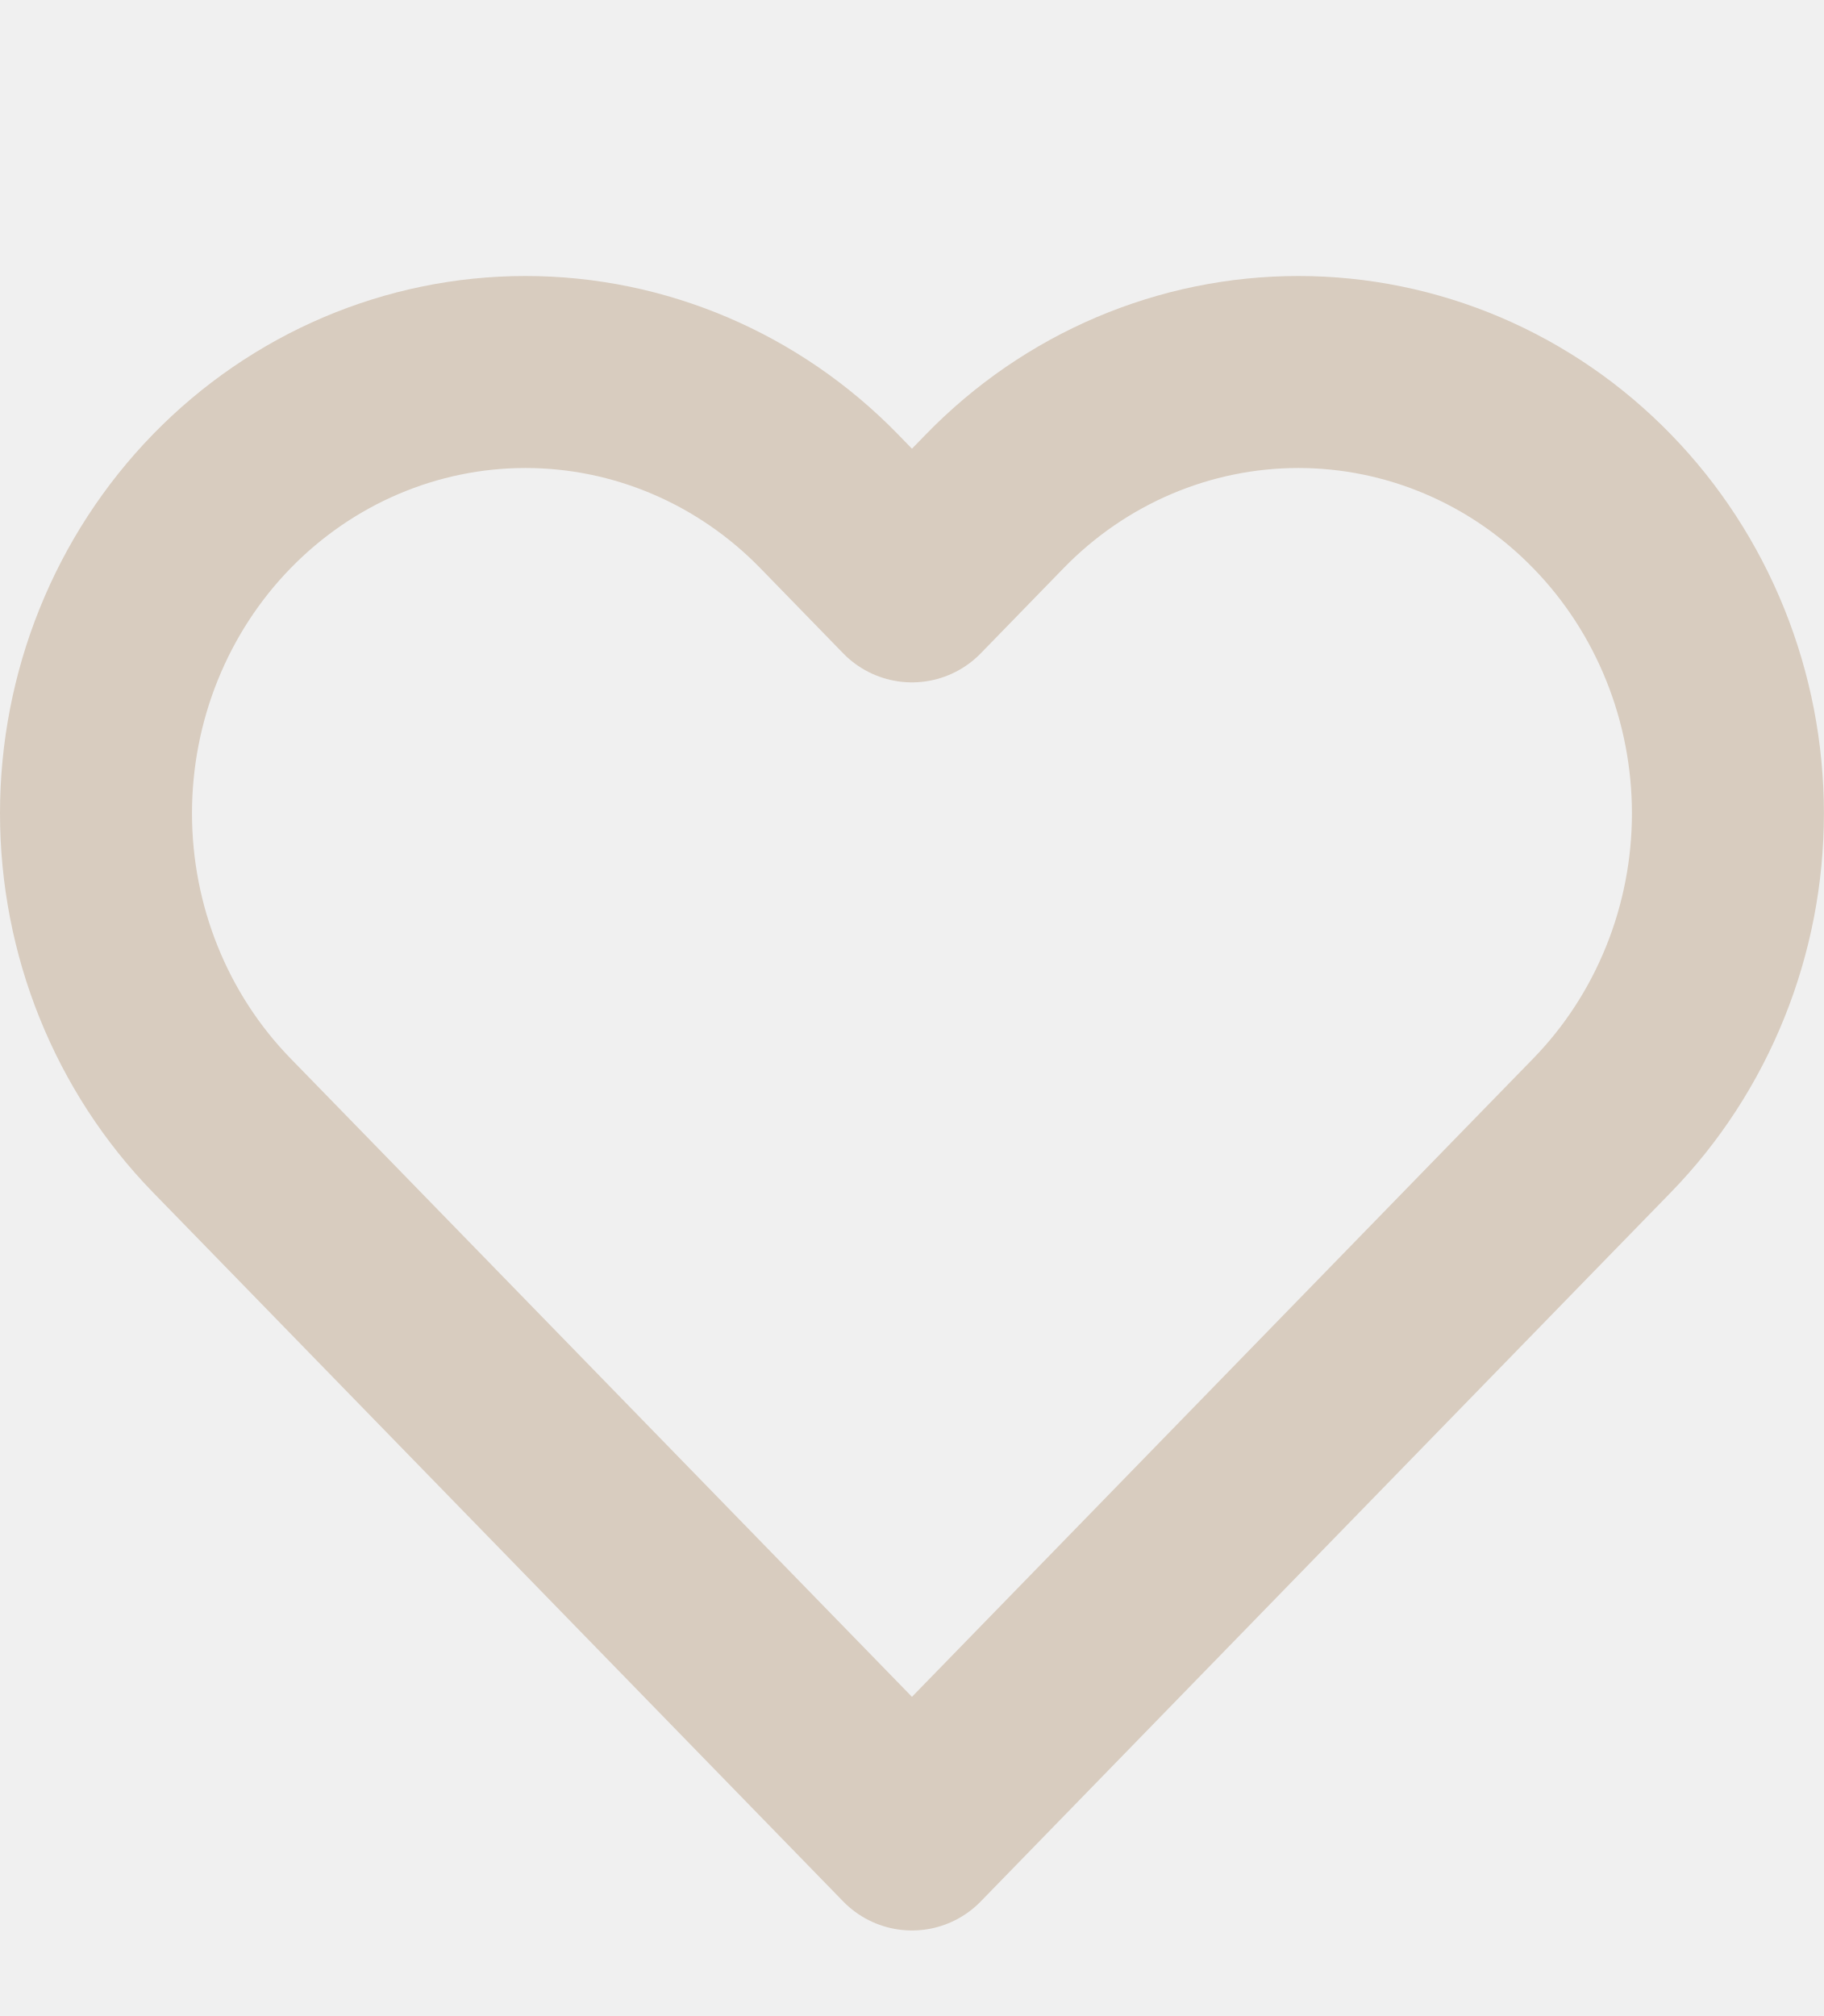
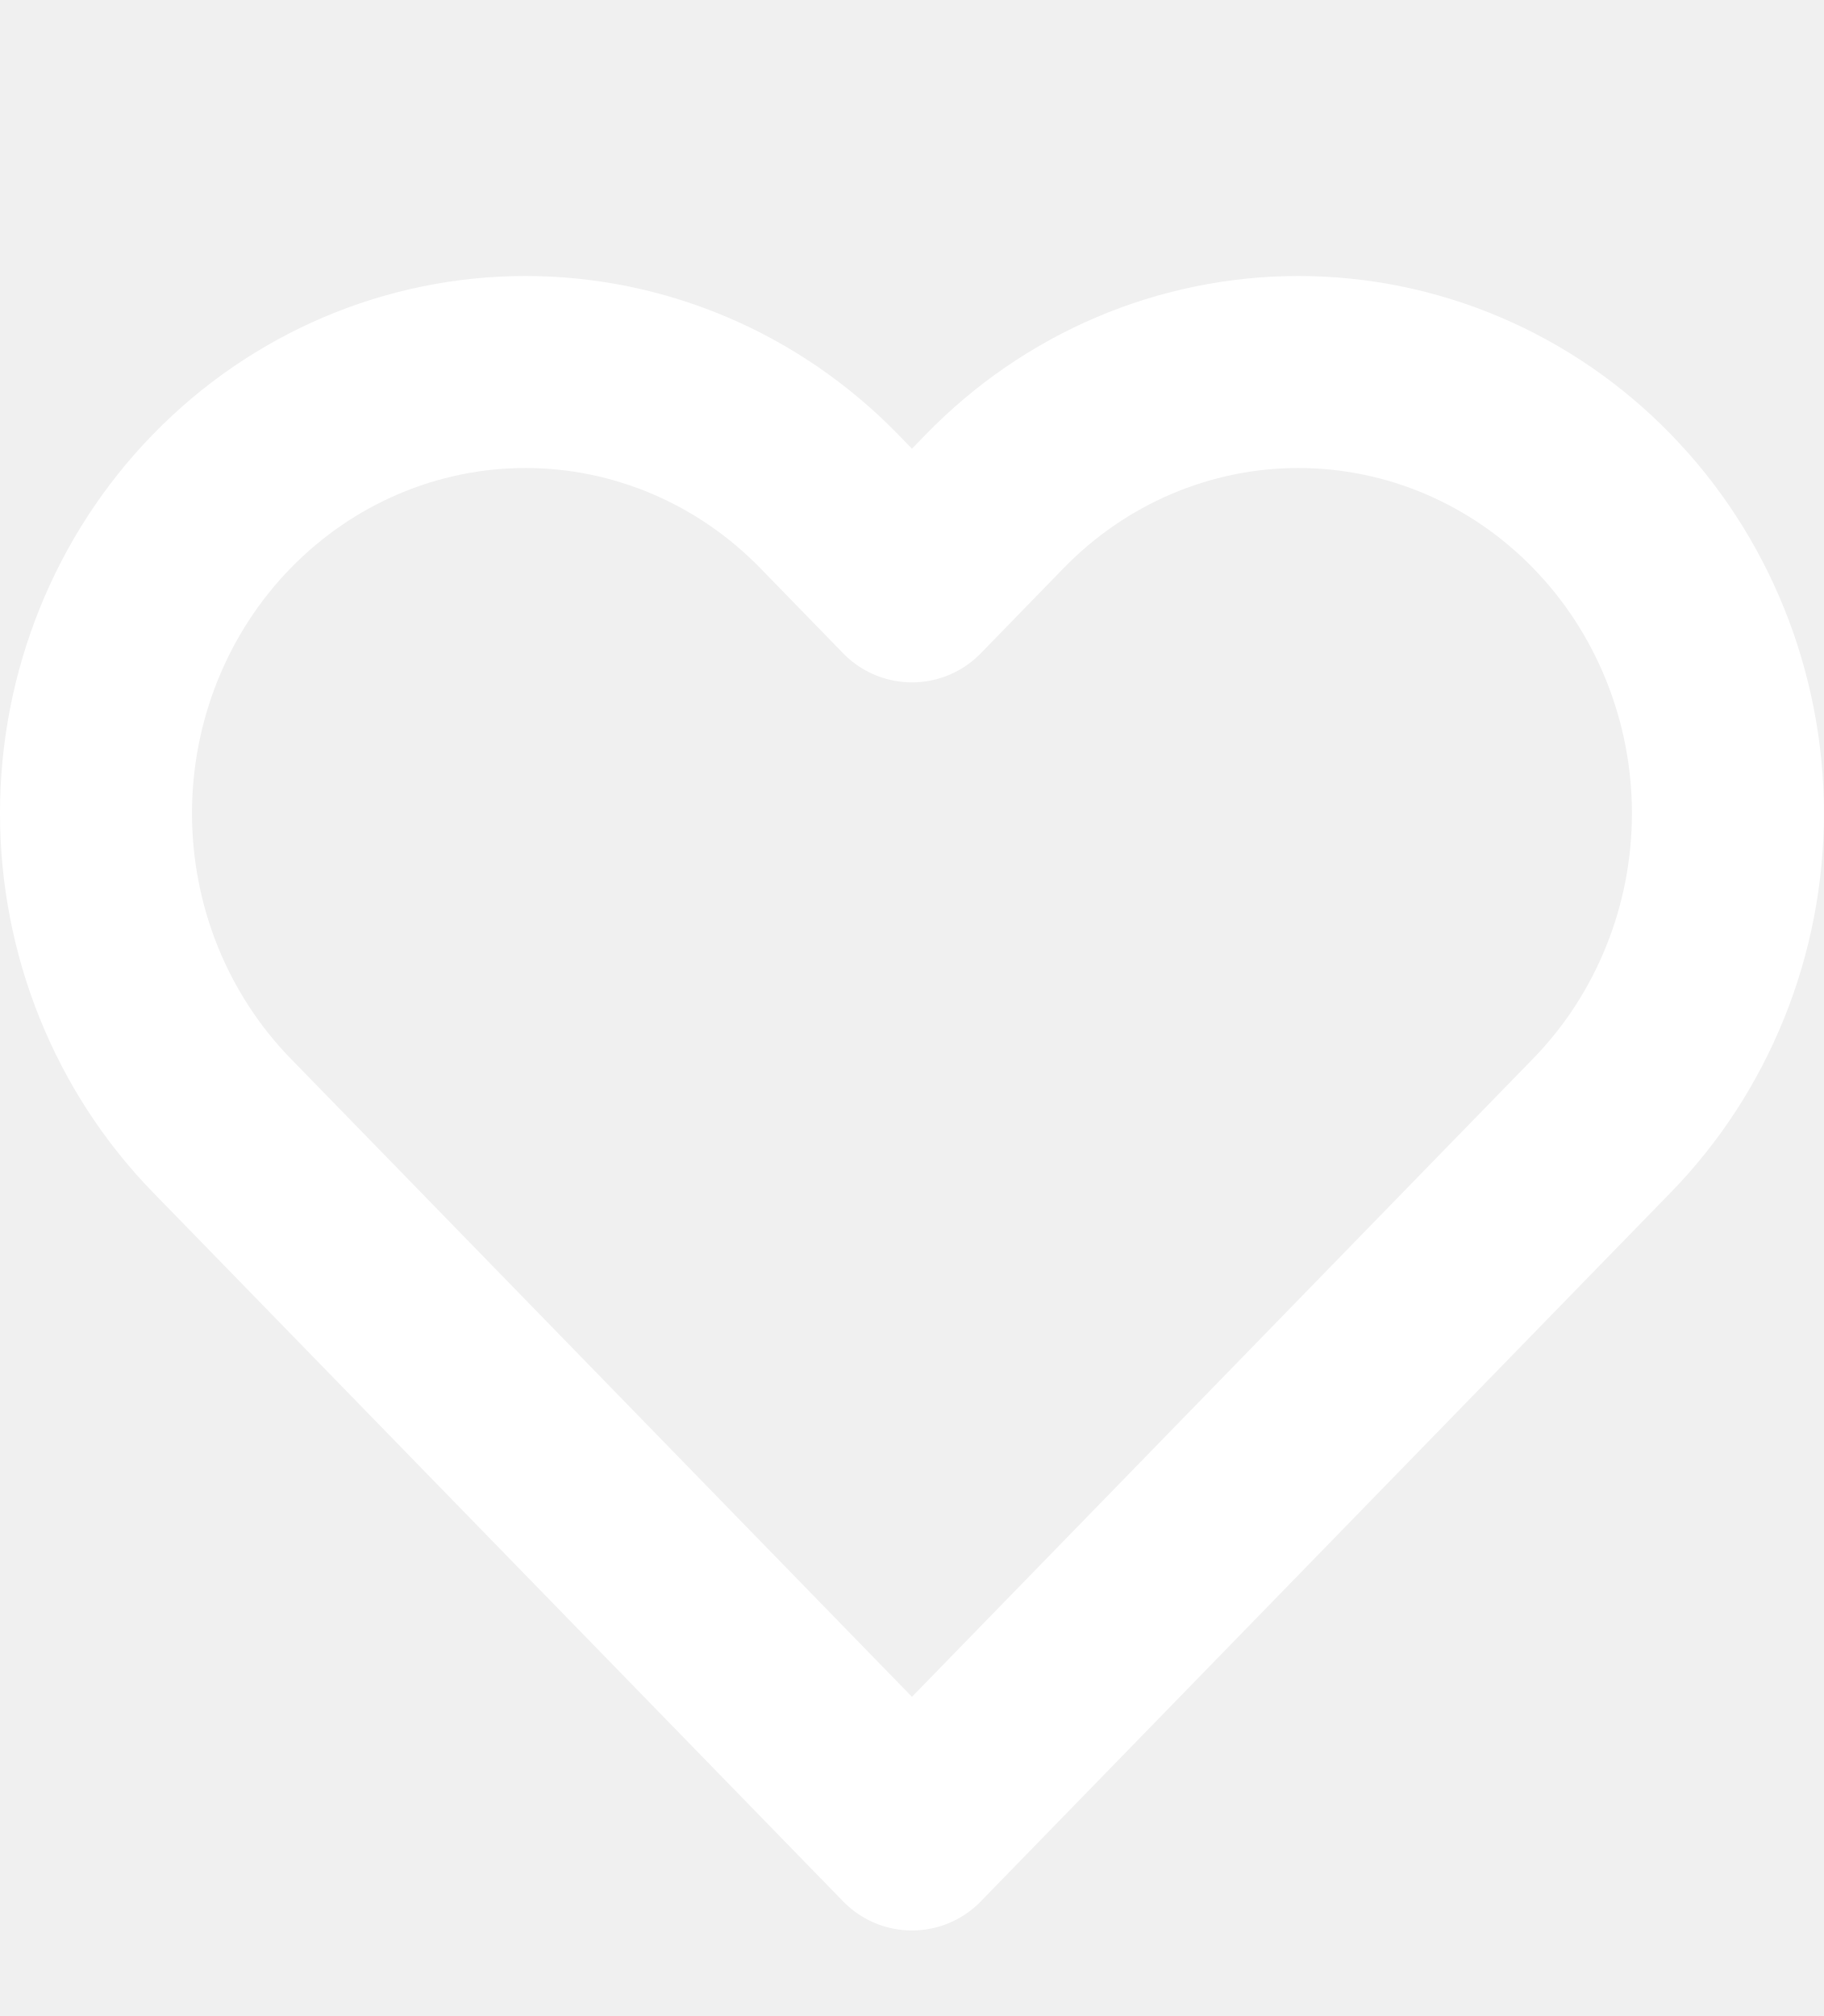
- <svg xmlns="http://www.w3.org/2000/svg" width="19" height="21" viewBox="0 0 19 16" fill="none">
-   <path d="M16.689 2.722C16.274 2.295 15.781 1.956 15.238 1.725C14.695 1.494 14.113 1.375 13.525 1.375C12.938 1.375 12.356 1.494 11.813 1.725C11.27 1.956 10.777 2.295 10.362 2.722L9.5 3.608L8.638 2.722C7.799 1.86 6.661 1.375 5.474 1.375C4.287 1.375 3.149 1.86 2.31 2.722C1.471 3.584 1 4.753 1 5.972C1 7.191 1.471 8.361 2.31 9.223L3.172 10.108L9.5 16.609L15.827 10.108L16.689 9.223C17.105 8.796 17.434 8.289 17.659 7.731C17.884 7.174 18 6.576 18 5.972C18 5.369 17.884 4.771 17.659 4.213C17.434 3.655 17.105 3.149 16.689 2.722Z" fill="none" stroke="#D8CCBF" stroke-width="2" stroke-linecap="round" stroke-linejoin="round" />
+ <svg xmlns="http://www.w3.org/2000/svg" width="19" height="21" viewBox="0 0 19 16" fill="white">
+   <path d="M16.689 2.722C16.274 2.295 15.781 1.956 15.238 1.725C14.695 1.494 14.113 1.375 13.525 1.375C12.938 1.375 12.356 1.494 11.813 1.725C11.27 1.956 10.777 2.295 10.362 2.722L9.5 3.608L8.638 2.722C7.799 1.86 6.661 1.375 5.474 1.375C4.287 1.375 3.149 1.86 2.31 2.722C1.471 3.584 1 4.753 1 5.972C1 7.191 1.471 8.361 2.31 9.223L3.172 10.108L9.5 16.609L15.827 10.108L16.689 9.223C17.105 8.796 17.434 8.289 17.659 7.731C17.884 7.174 18 6.576 18 5.972C18 5.369 17.884 4.771 17.659 4.213C17.434 3.655 17.105 3.149 16.689 2.722Z" fill="none" stroke="white" stroke-width="2" stroke-linecap="round" stroke-linejoin="round" />
</svg>
